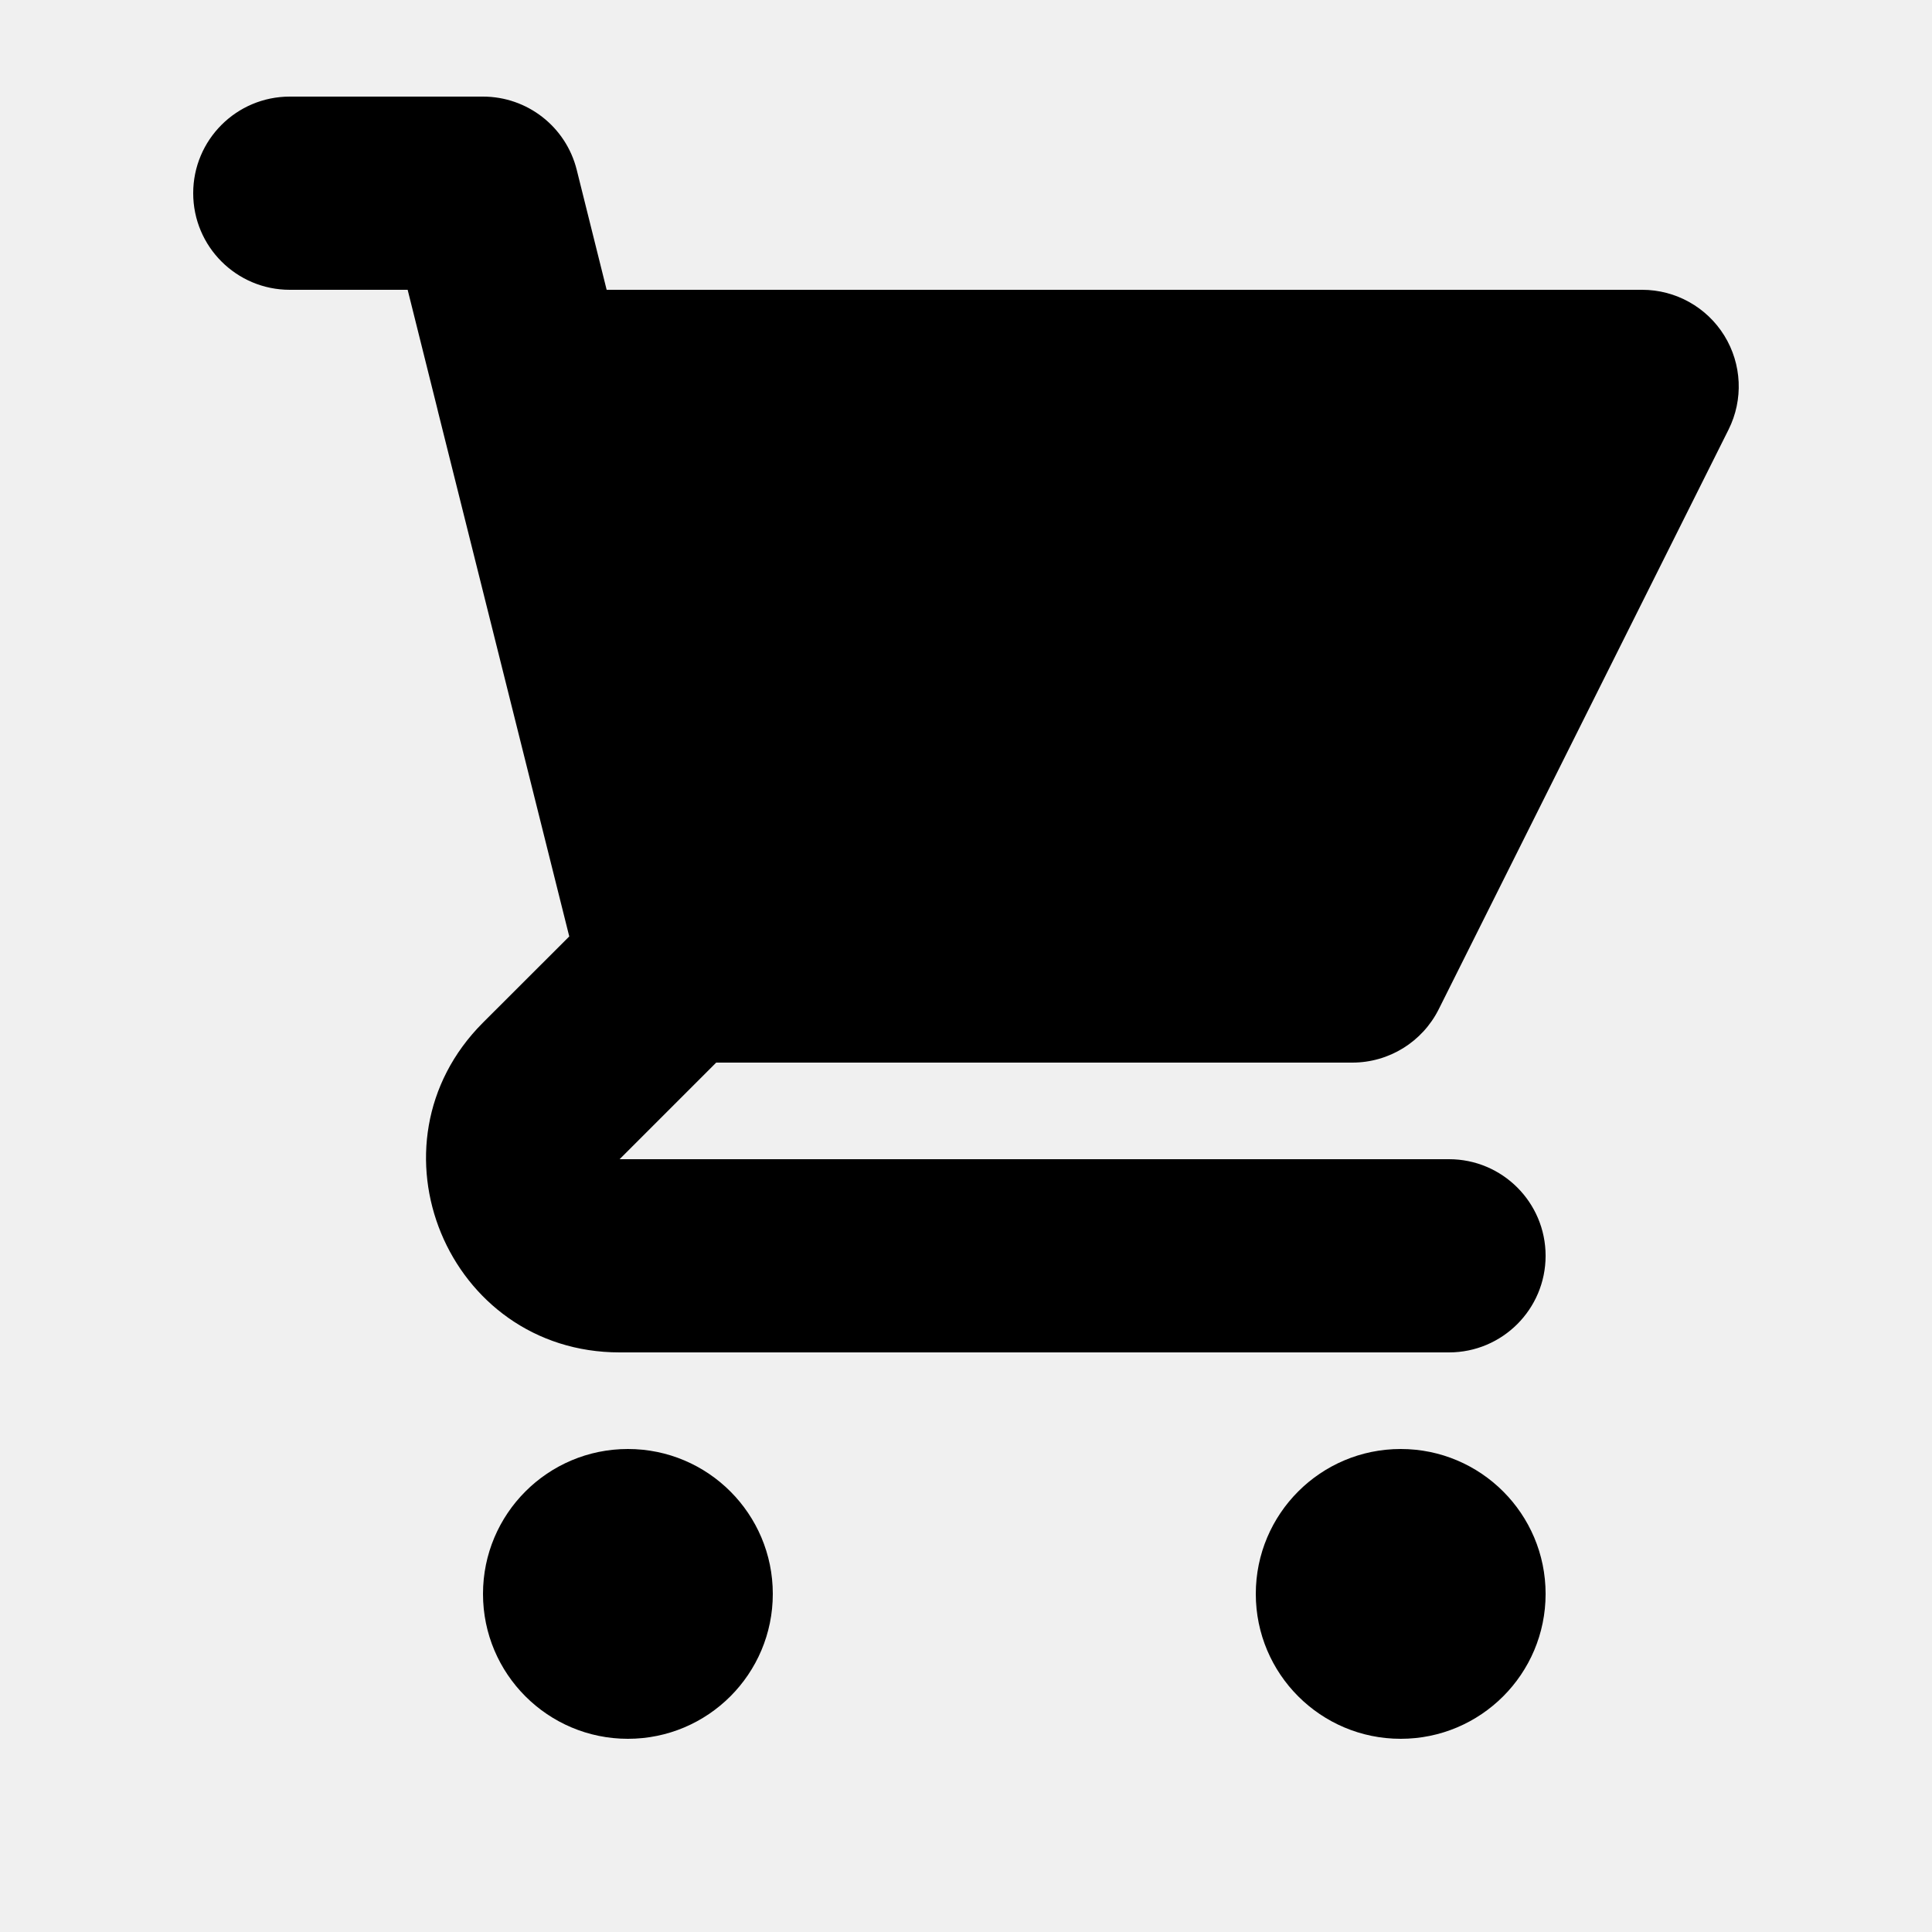
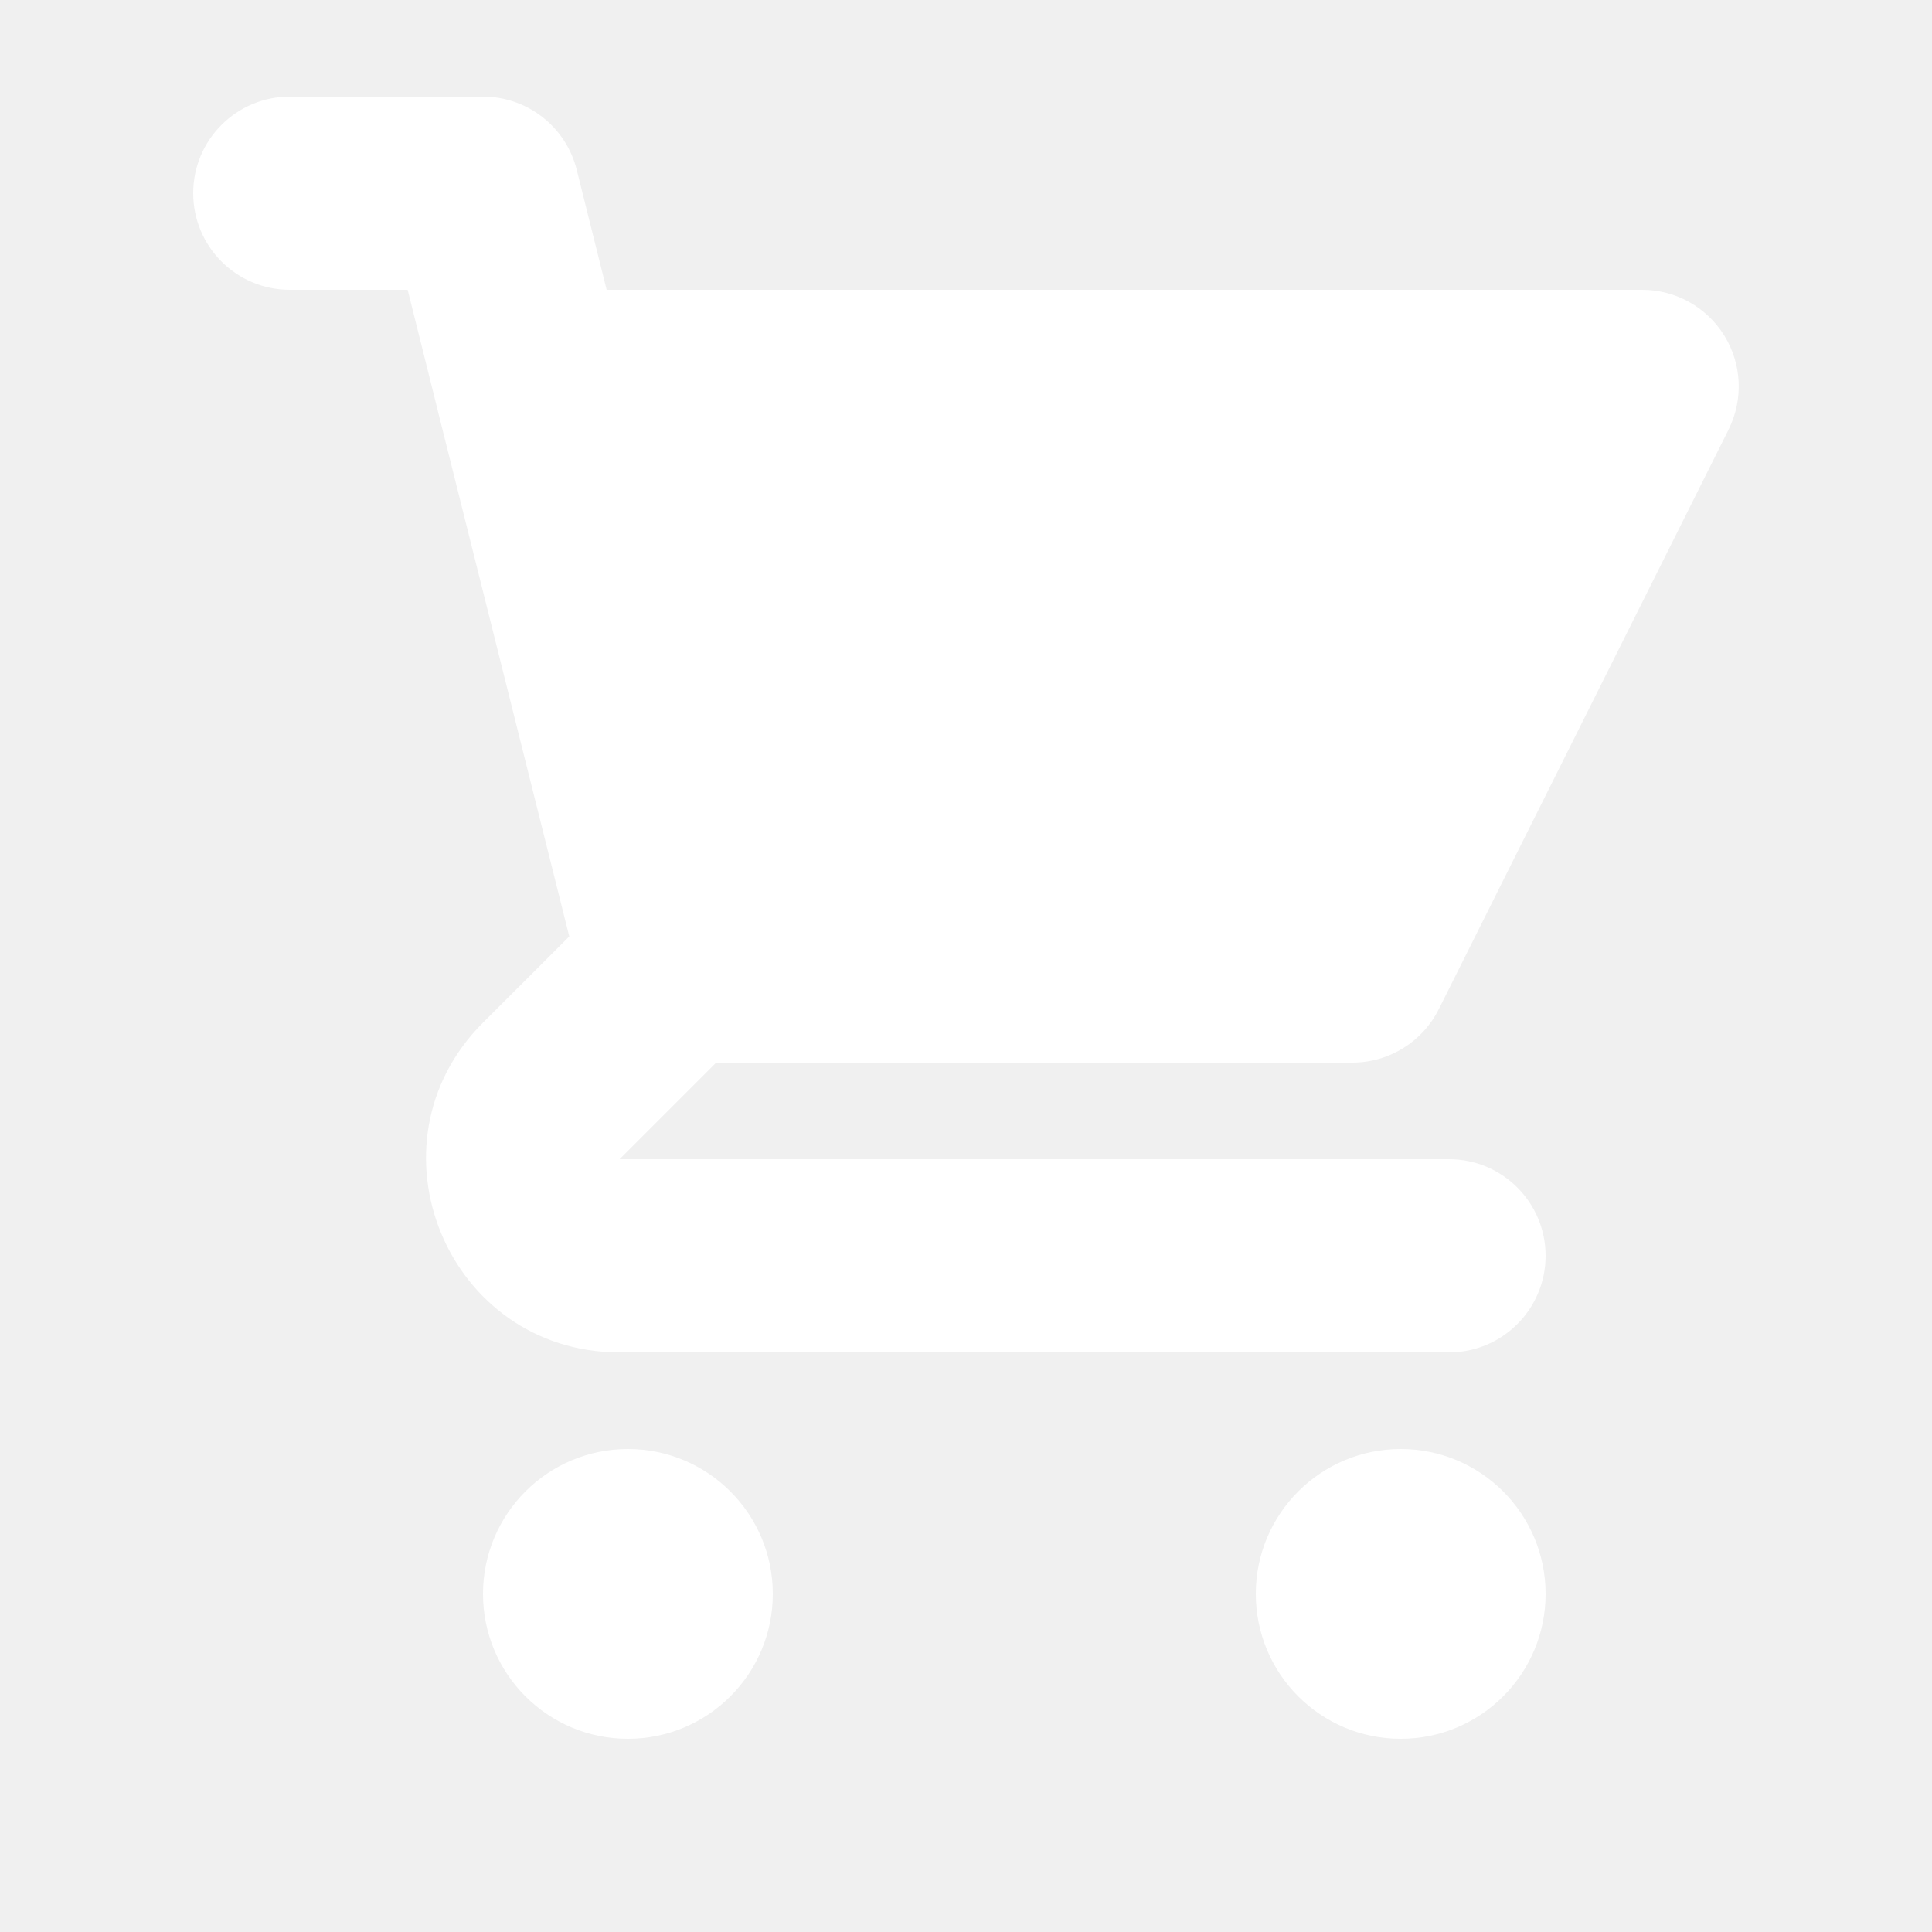
- <svg xmlns="http://www.w3.org/2000/svg" class="h-5 w-5" viewBox="0 0 20 20" fill="currentColor">
+ <svg xmlns="http://www.w3.org/2000/svg" class="h-5 w-5" viewBox="0 0 20 20" fill="white">
  <path d="M3 1a1 1 0 000 2h1.22l.305 1.222a.997.997 0 00.01.042l1.358 5.43-.893.892C3.74 11.846 4.632 14 6.414 14H15a1 1 0 000-2H6.414l1-1H14a1 1 0 00.894-.553l3-6A1 1 0 0017 3H6.28l-.31-1.243A1 1 0 005 1H3zM16 16.5a1.5 1.5 0 11-3 0 1.5 1.5 0 013 0zM6.5 18a1.5 1.5 0 100-3 1.5 1.5 0 000 3z" />
</svg>
